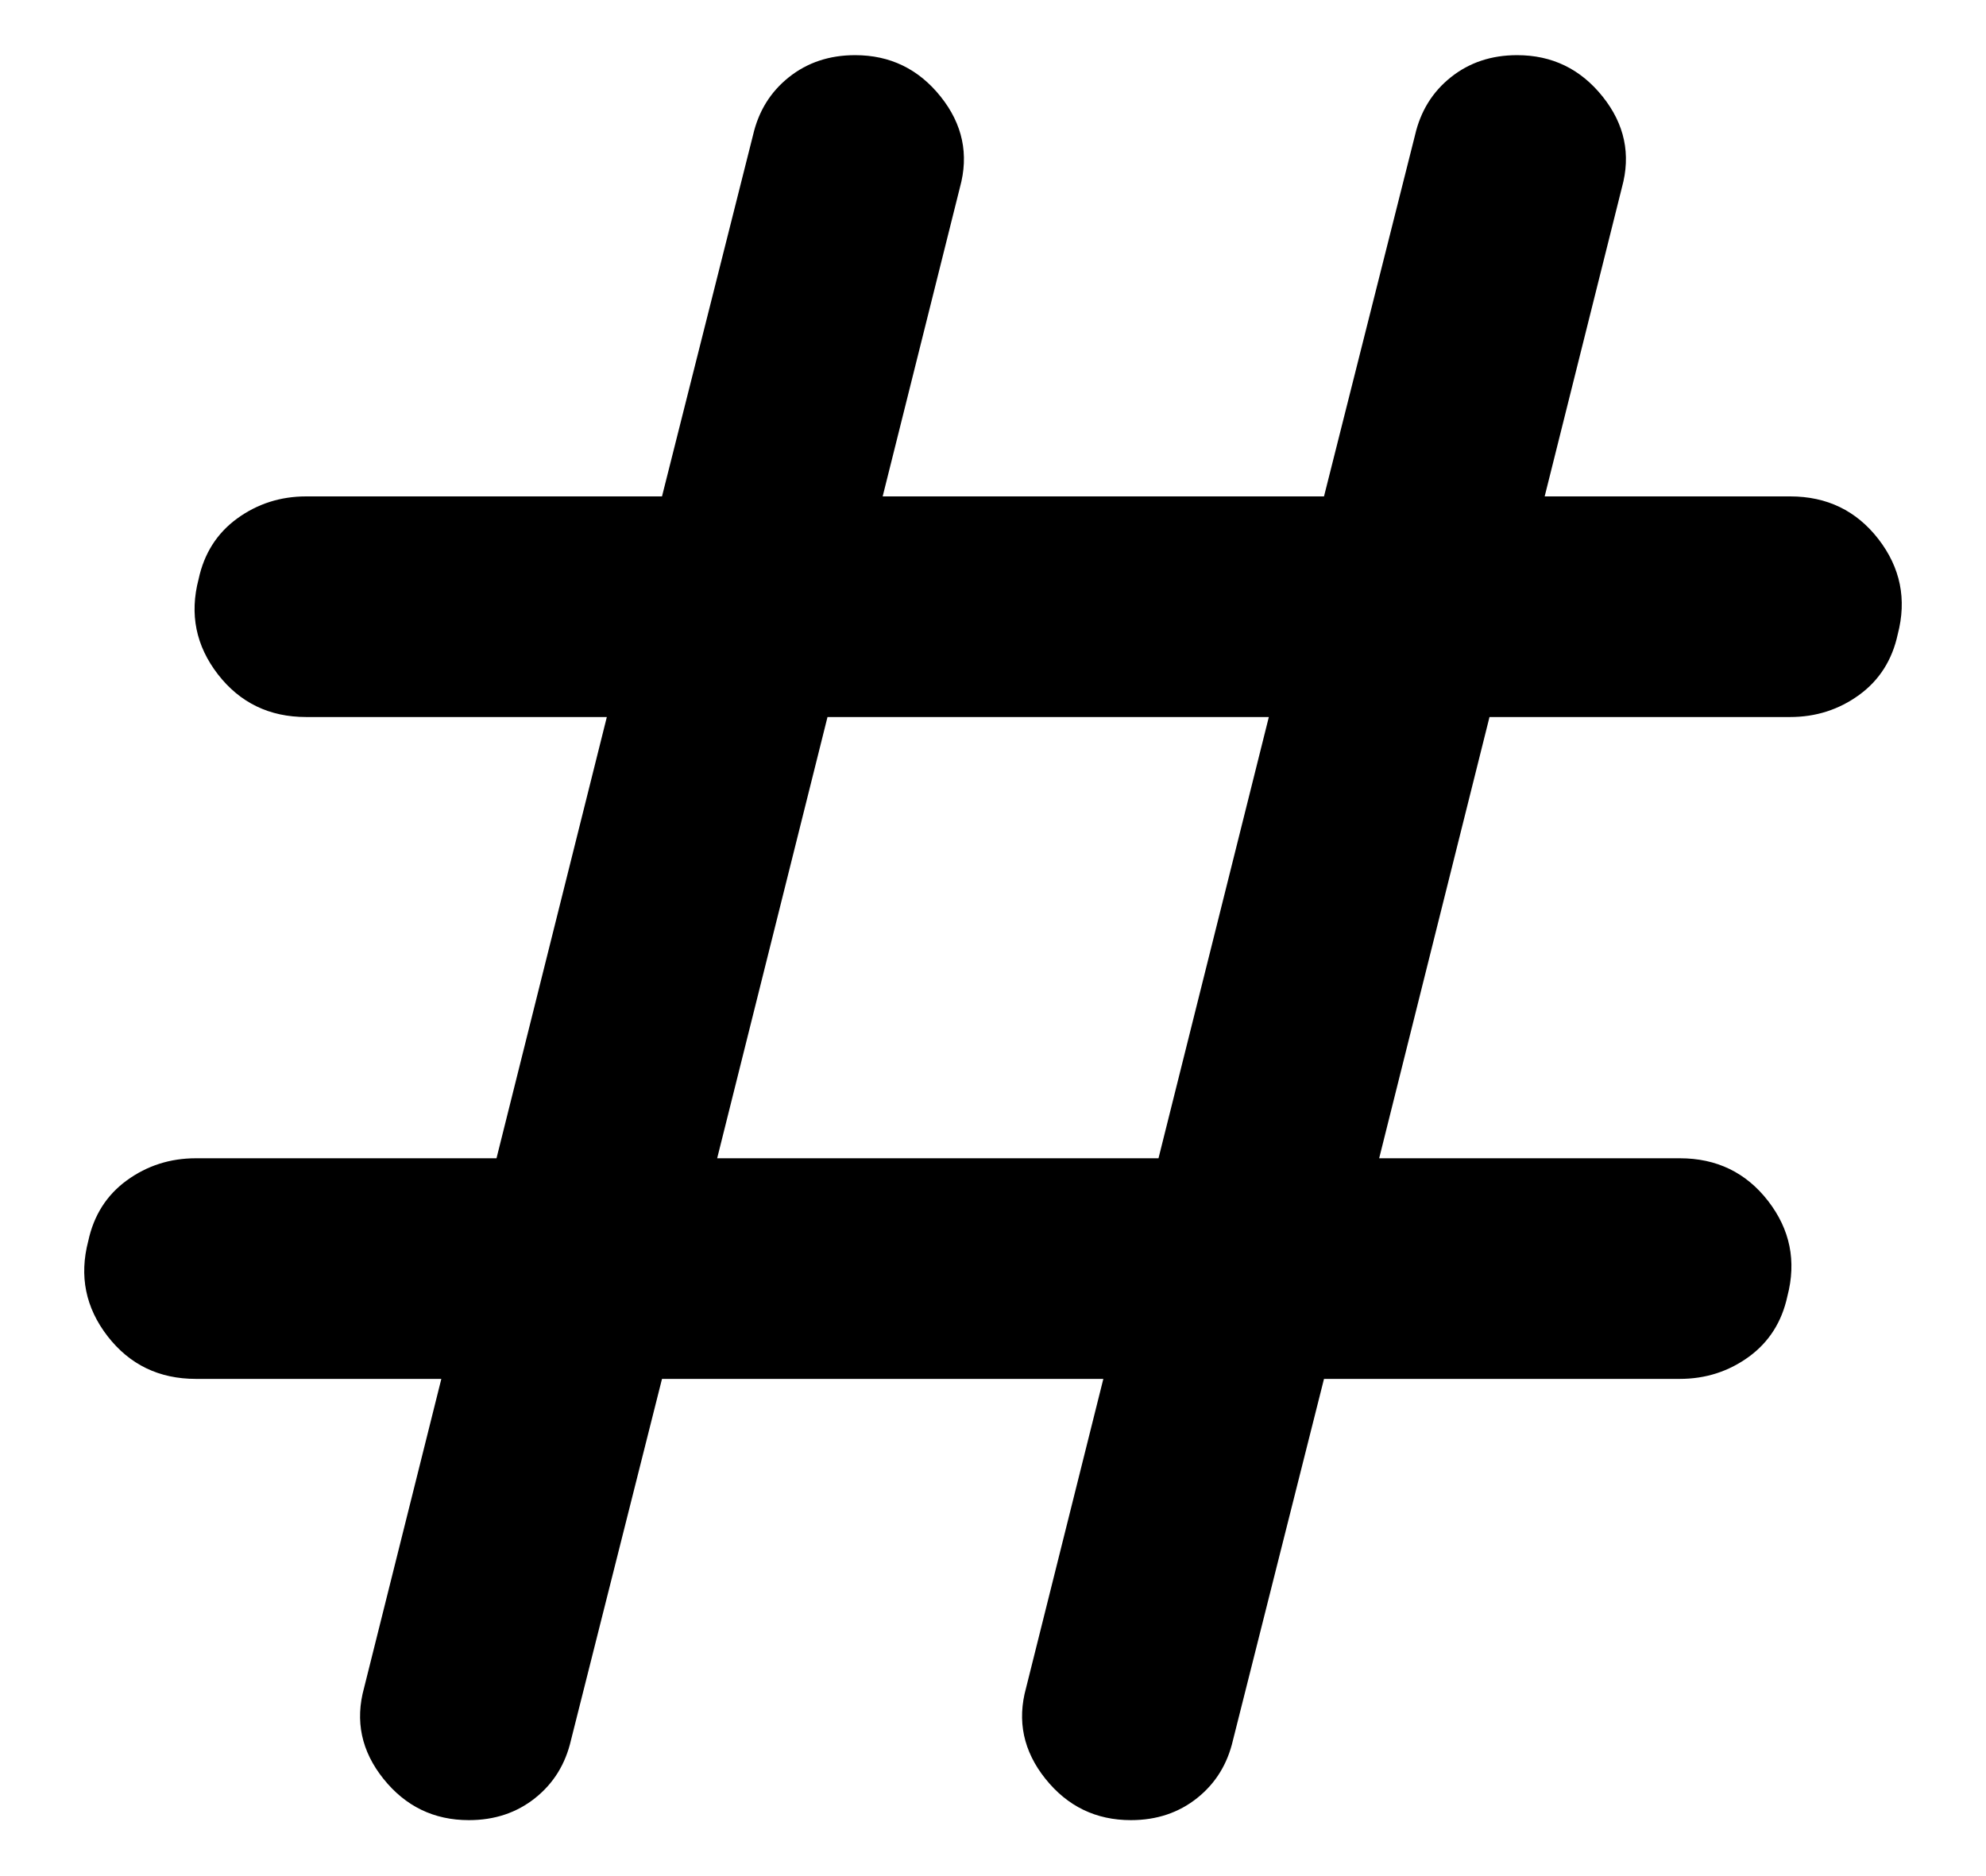
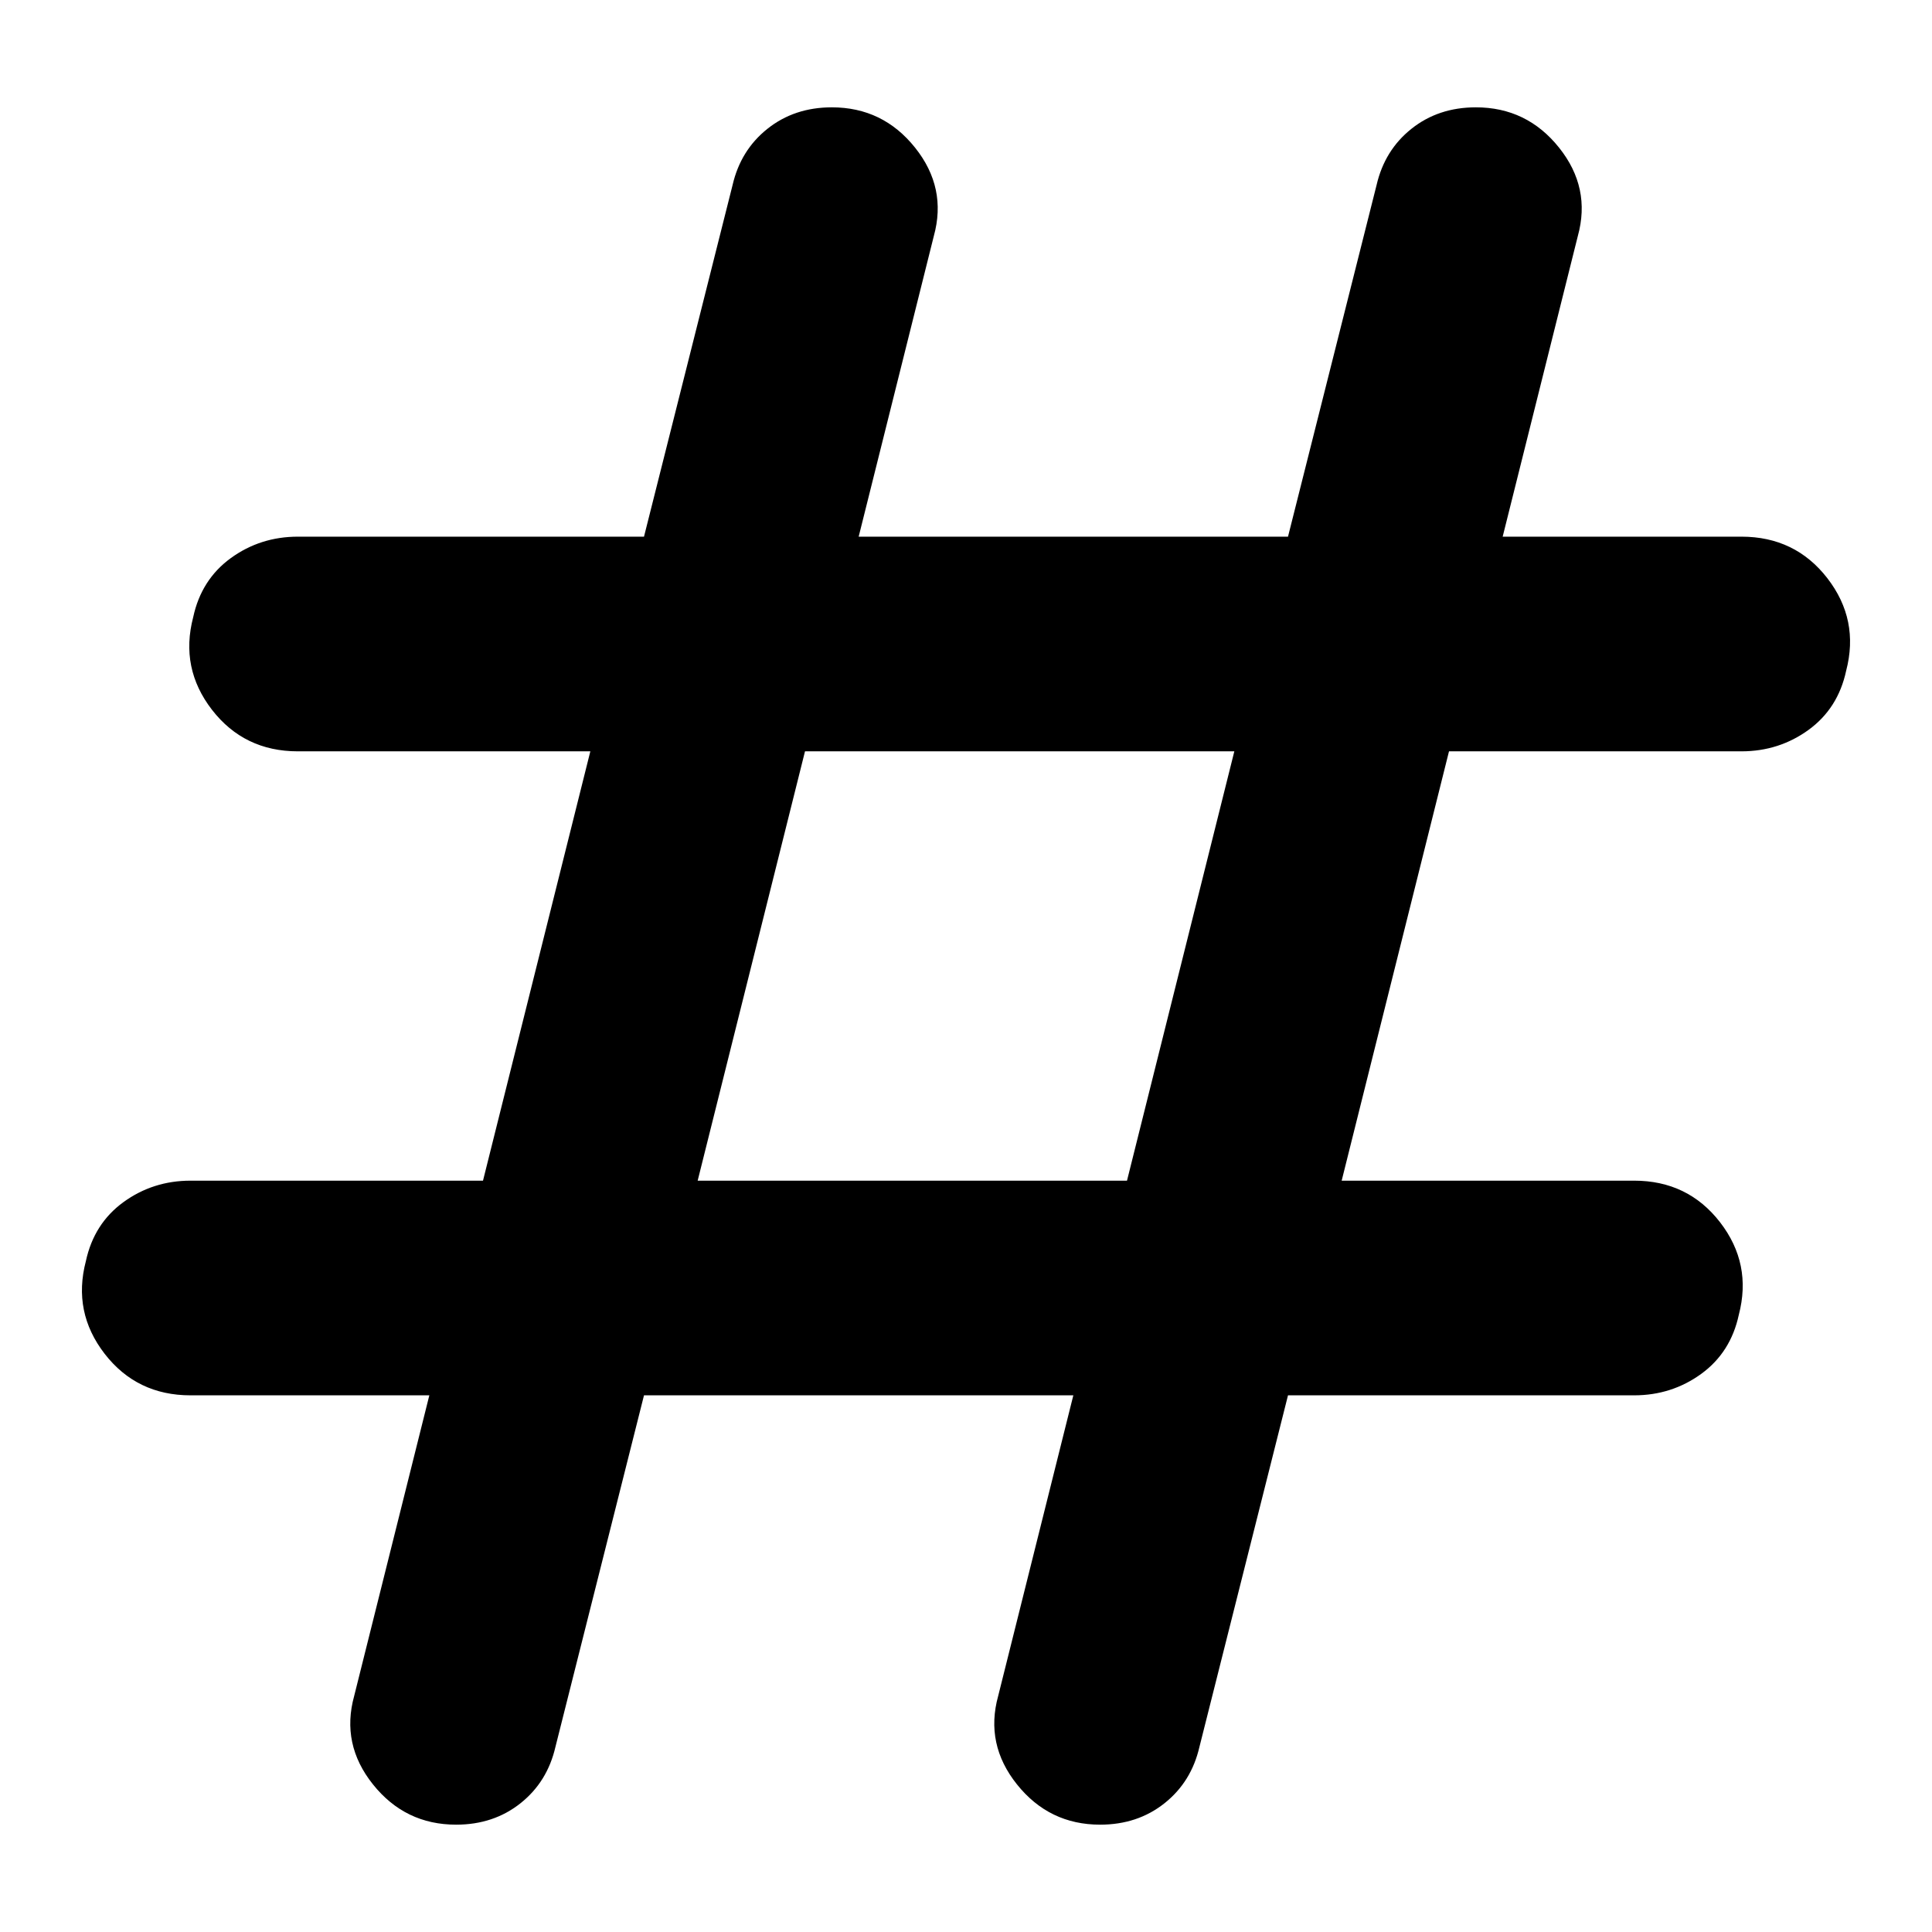
- <svg xmlns="http://www.w3.org/2000/svg" width="18" height="17" viewBox="0 0 18 17" fill="none">
+ <svg xmlns="http://www.w3.org/2000/svg" width="17" height="17" viewBox="0 0 18 17" fill="none">
  <path d="M4.25 16.5C3.933 16.5 3.675 16.375 3.475 16.125C3.275 15.875 3.217 15.6 3.3 15.3L4 12.5H1.775C1.442 12.5 1.175 12.371 0.975 12.113C0.775 11.854 0.717 11.567 0.8 11.25C0.85 11.017 0.967 10.833 1.15 10.7C1.333 10.567 1.542 10.5 1.775 10.5H4.5L5.5 6.5H2.775C2.442 6.5 2.175 6.371 1.975 6.113C1.775 5.854 1.717 5.567 1.8 5.25C1.85 5.017 1.967 4.833 2.15 4.7C2.333 4.567 2.542 4.5 2.775 4.5H6L6.825 1.225C6.875 1.008 6.983 0.833 7.15 0.7C7.317 0.567 7.517 0.5 7.75 0.5C8.067 0.5 8.325 0.625 8.525 0.875C8.725 1.125 8.783 1.4 8.7 1.7L8 4.5H12L12.825 1.225C12.875 1.008 12.983 0.833 13.15 0.7C13.317 0.567 13.517 0.5 13.75 0.5C14.067 0.5 14.325 0.625 14.525 0.875C14.725 1.125 14.783 1.4 14.7 1.7L14 4.5H16.225C16.558 4.5 16.825 4.629 17.025 4.887C17.225 5.146 17.283 5.433 17.2 5.75C17.15 5.983 17.033 6.167 16.85 6.3C16.667 6.433 16.458 6.5 16.225 6.5H13.5L12.5 10.5H15.225C15.558 10.5 15.825 10.629 16.025 10.887C16.225 11.146 16.283 11.433 16.2 11.75C16.15 11.983 16.033 12.167 15.85 12.3C15.667 12.433 15.458 12.5 15.225 12.5H12L11.175 15.775C11.125 15.992 11.017 16.167 10.85 16.3C10.683 16.433 10.483 16.5 10.25 16.5C9.933 16.5 9.675 16.375 9.475 16.125C9.275 15.875 9.217 15.6 9.3 15.3L10 12.5H6L5.175 15.775C5.125 15.992 5.017 16.167 4.85 16.3C4.683 16.433 4.483 16.5 4.25 16.5ZM6.5 10.5H10.5L11.5 6.5H7.5L6.5 10.5Z" fill="black" />
</svg>
